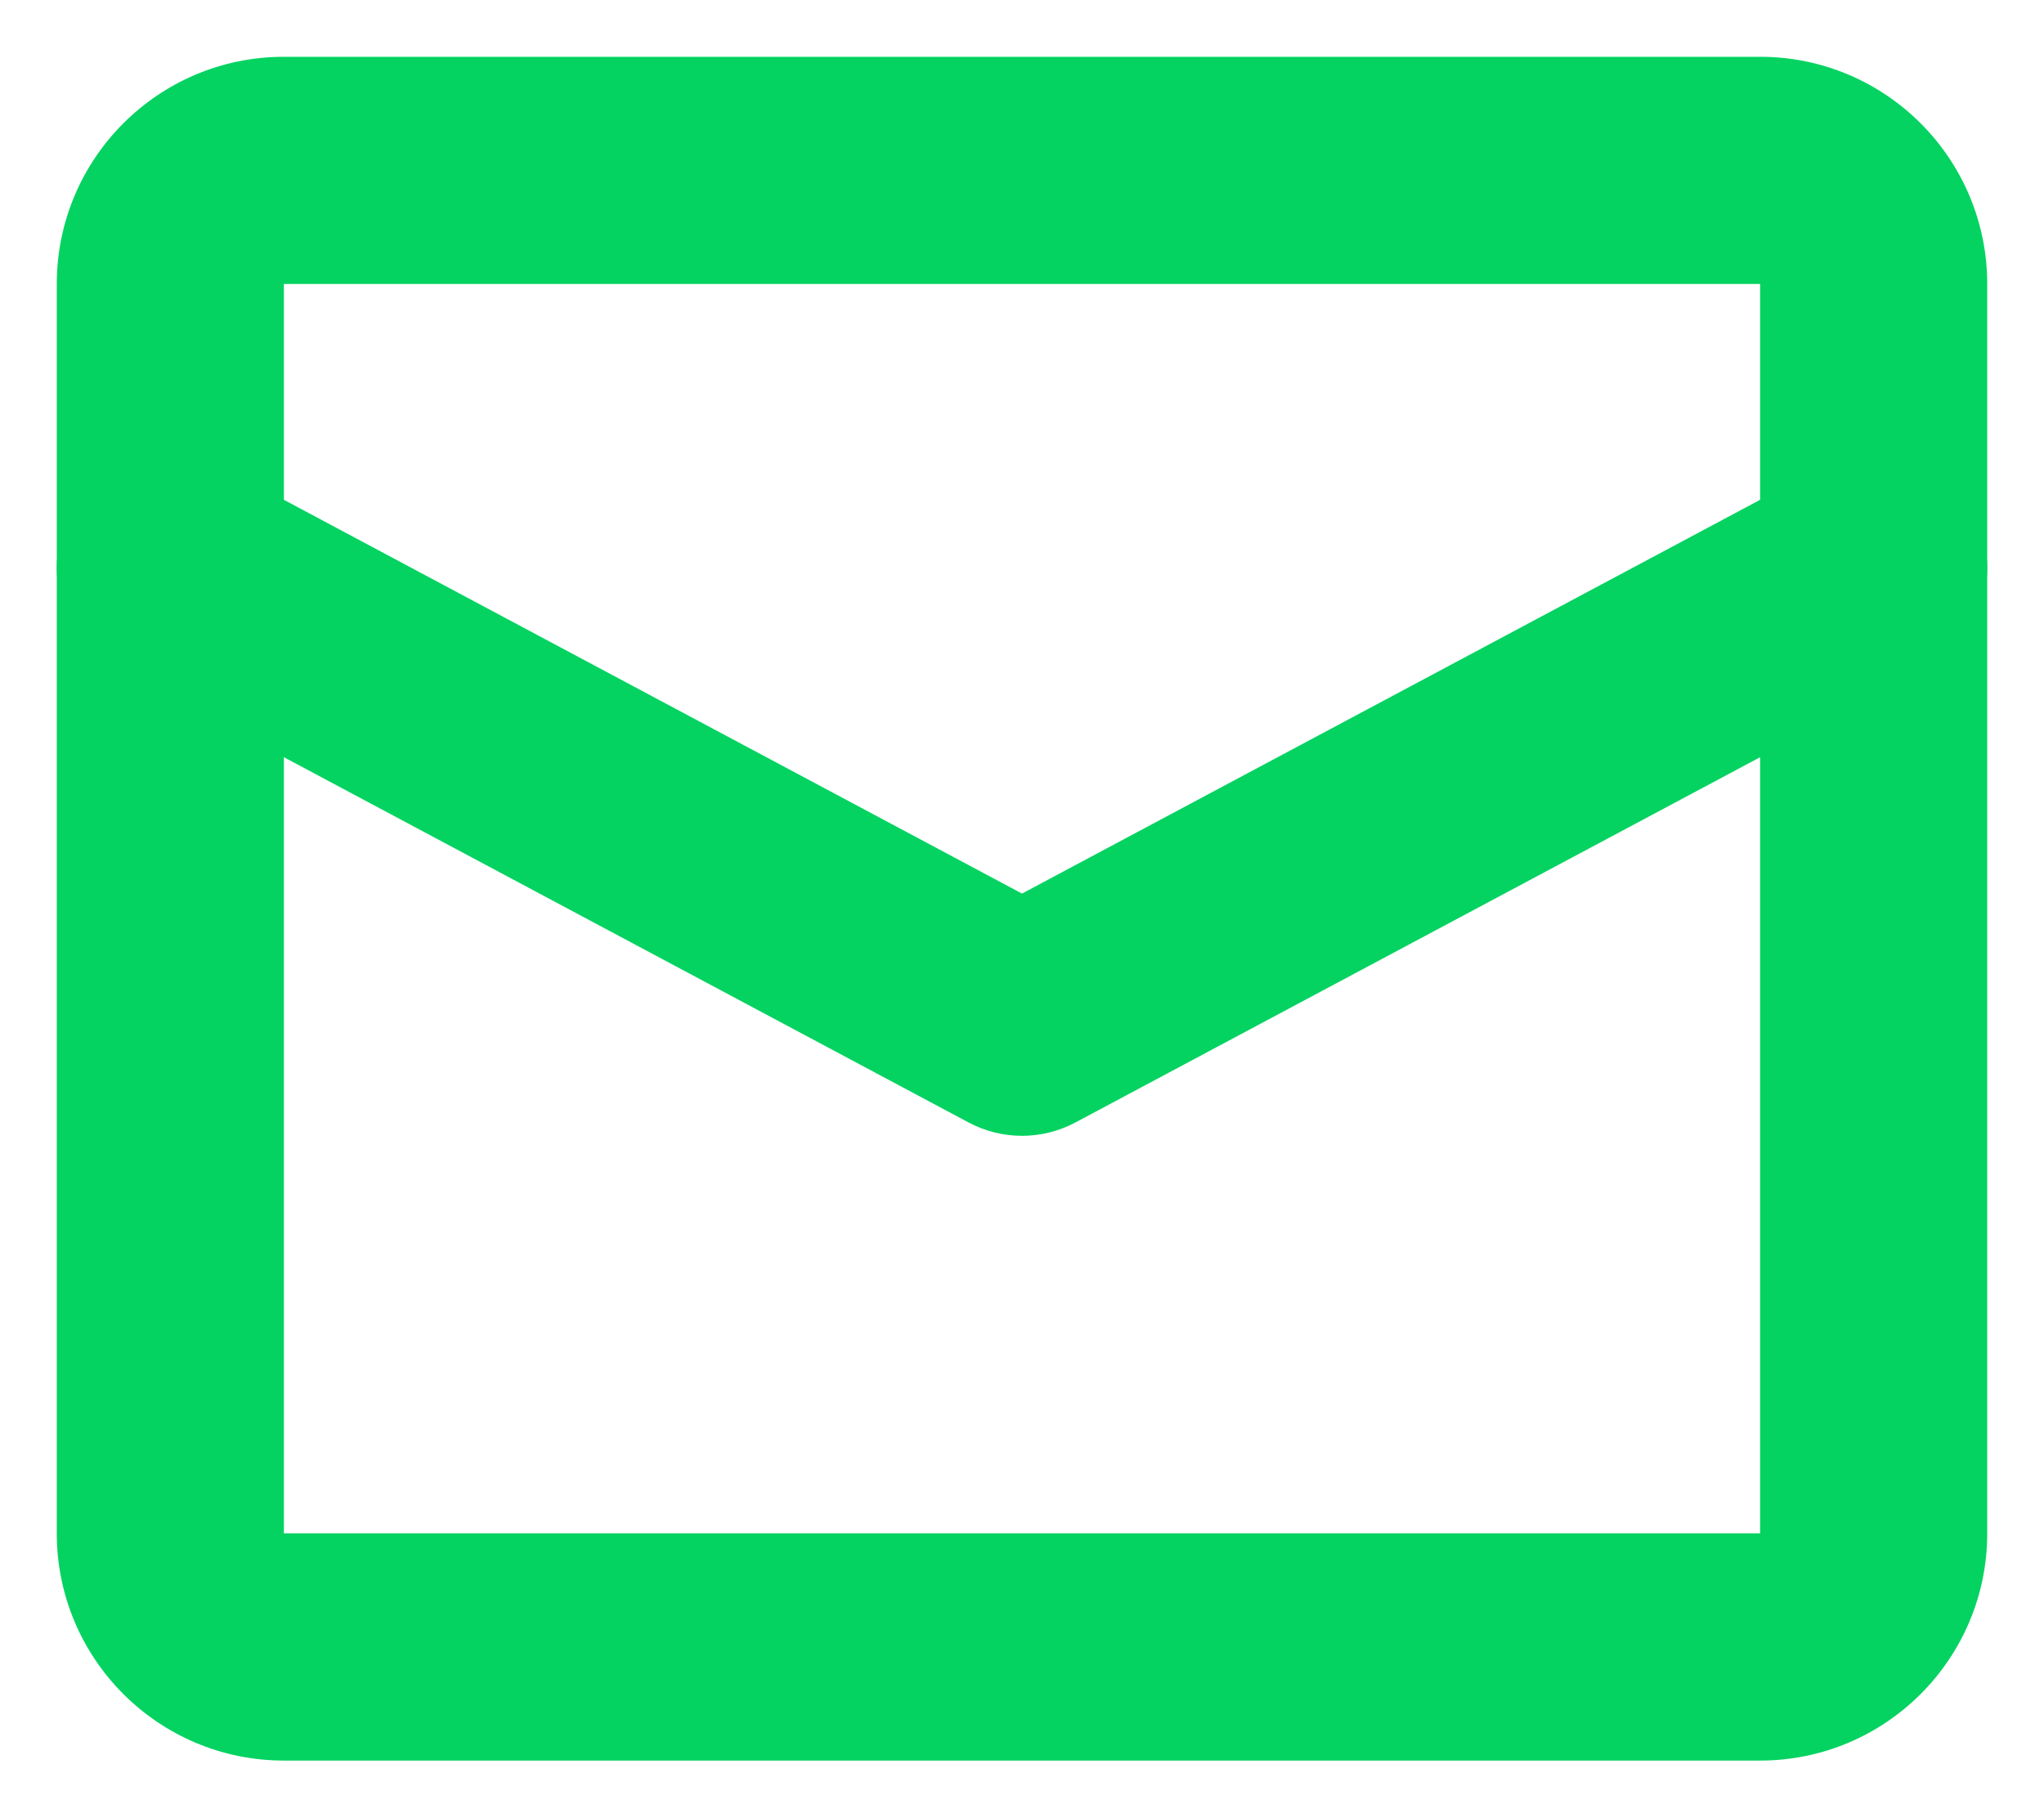
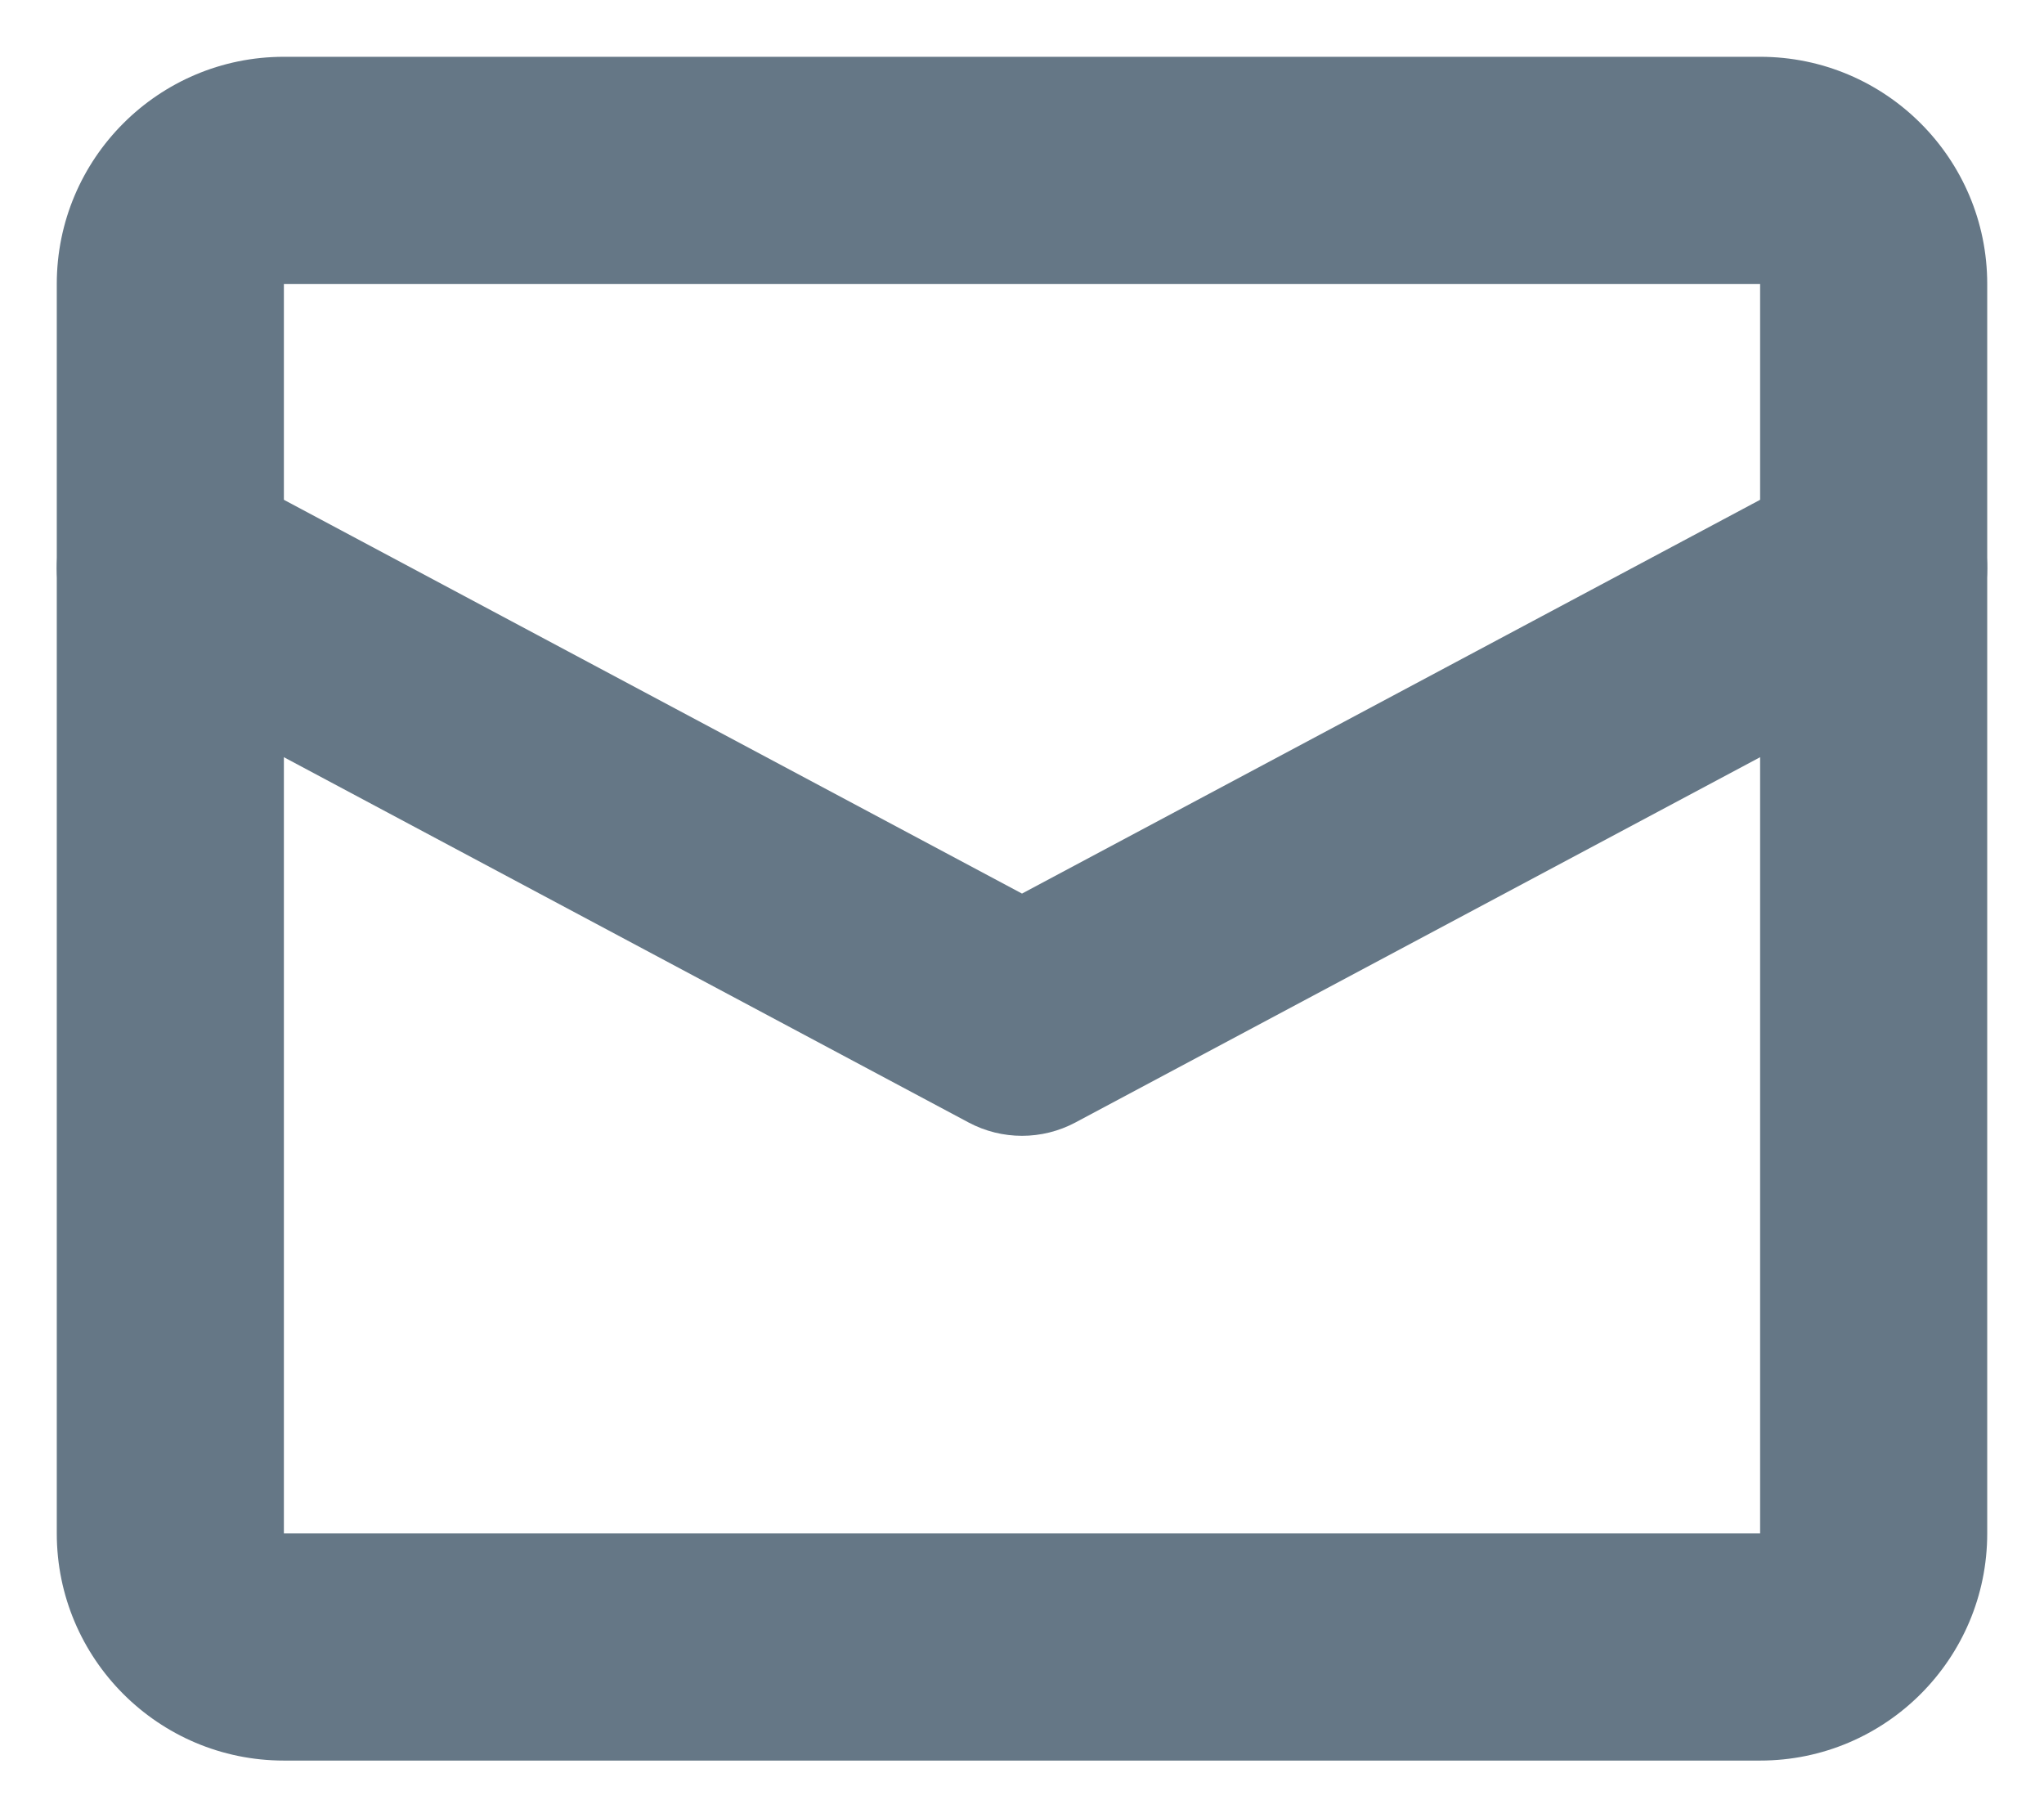
<svg xmlns="http://www.w3.org/2000/svg" width="18px" height="16px" viewBox="0 0 18 16" version="1.1">
  <defs />
  <g id="Page-1" stroke="none" stroke-width="1" fill="none" fill-rule="evenodd">
-     <g id="TWITTER-PROFILE-2018" transform="translate(-345, -16)" fill="#04D361" fill-rule="nonzero">
+     <g id="TWITTER-PROFILE-2018" transform="translate(-345, -16)" fill="#657786" fill-rule="nonzero">
      <g id="Header">
        <g id="Left-side" transform="translate(128, 8)">
          <g id="Discover" transform="translate(217, 7)">
            <g id="icon" transform="translate(0, 1)">
              <path d="M9,7.867 L16.029,4.118 C16.517,3.858 17.122,4.042 17.382,4.529 C17.642,5.017 17.458,5.622 16.971,5.882 L9.471,9.882 C9.176,10.039 8.824,10.039 8.529,9.882 L1.029,5.882 C0.542,5.622 0.358,5.017 0.618,4.529 C0.878,4.042 1.483,3.858 1.971,4.118 L9,7.867 Z" id="Shape" />
              <path d="M15.5,13.5 L15.5,2.5 L2.5,2.5 L2.5,13.5 L15.5,13.5 Z M15.5,15.5 L2.5,15.5 C1.396,15.5 0.5,14.604 0.5,13.5 L0.5,2.5 C0.5,1.396 1.396,0.5 2.5,0.5 L15.5,0.5 C16.604,0.5 17.5,1.396 17.5,2.5 L17.5,13.5 C17.5,14.604 16.604,15.5 15.5,15.5 Z" id="Shape" />
            </g>
          </g>
        </g>
      </g>
    </g>
  </g>
</svg>
